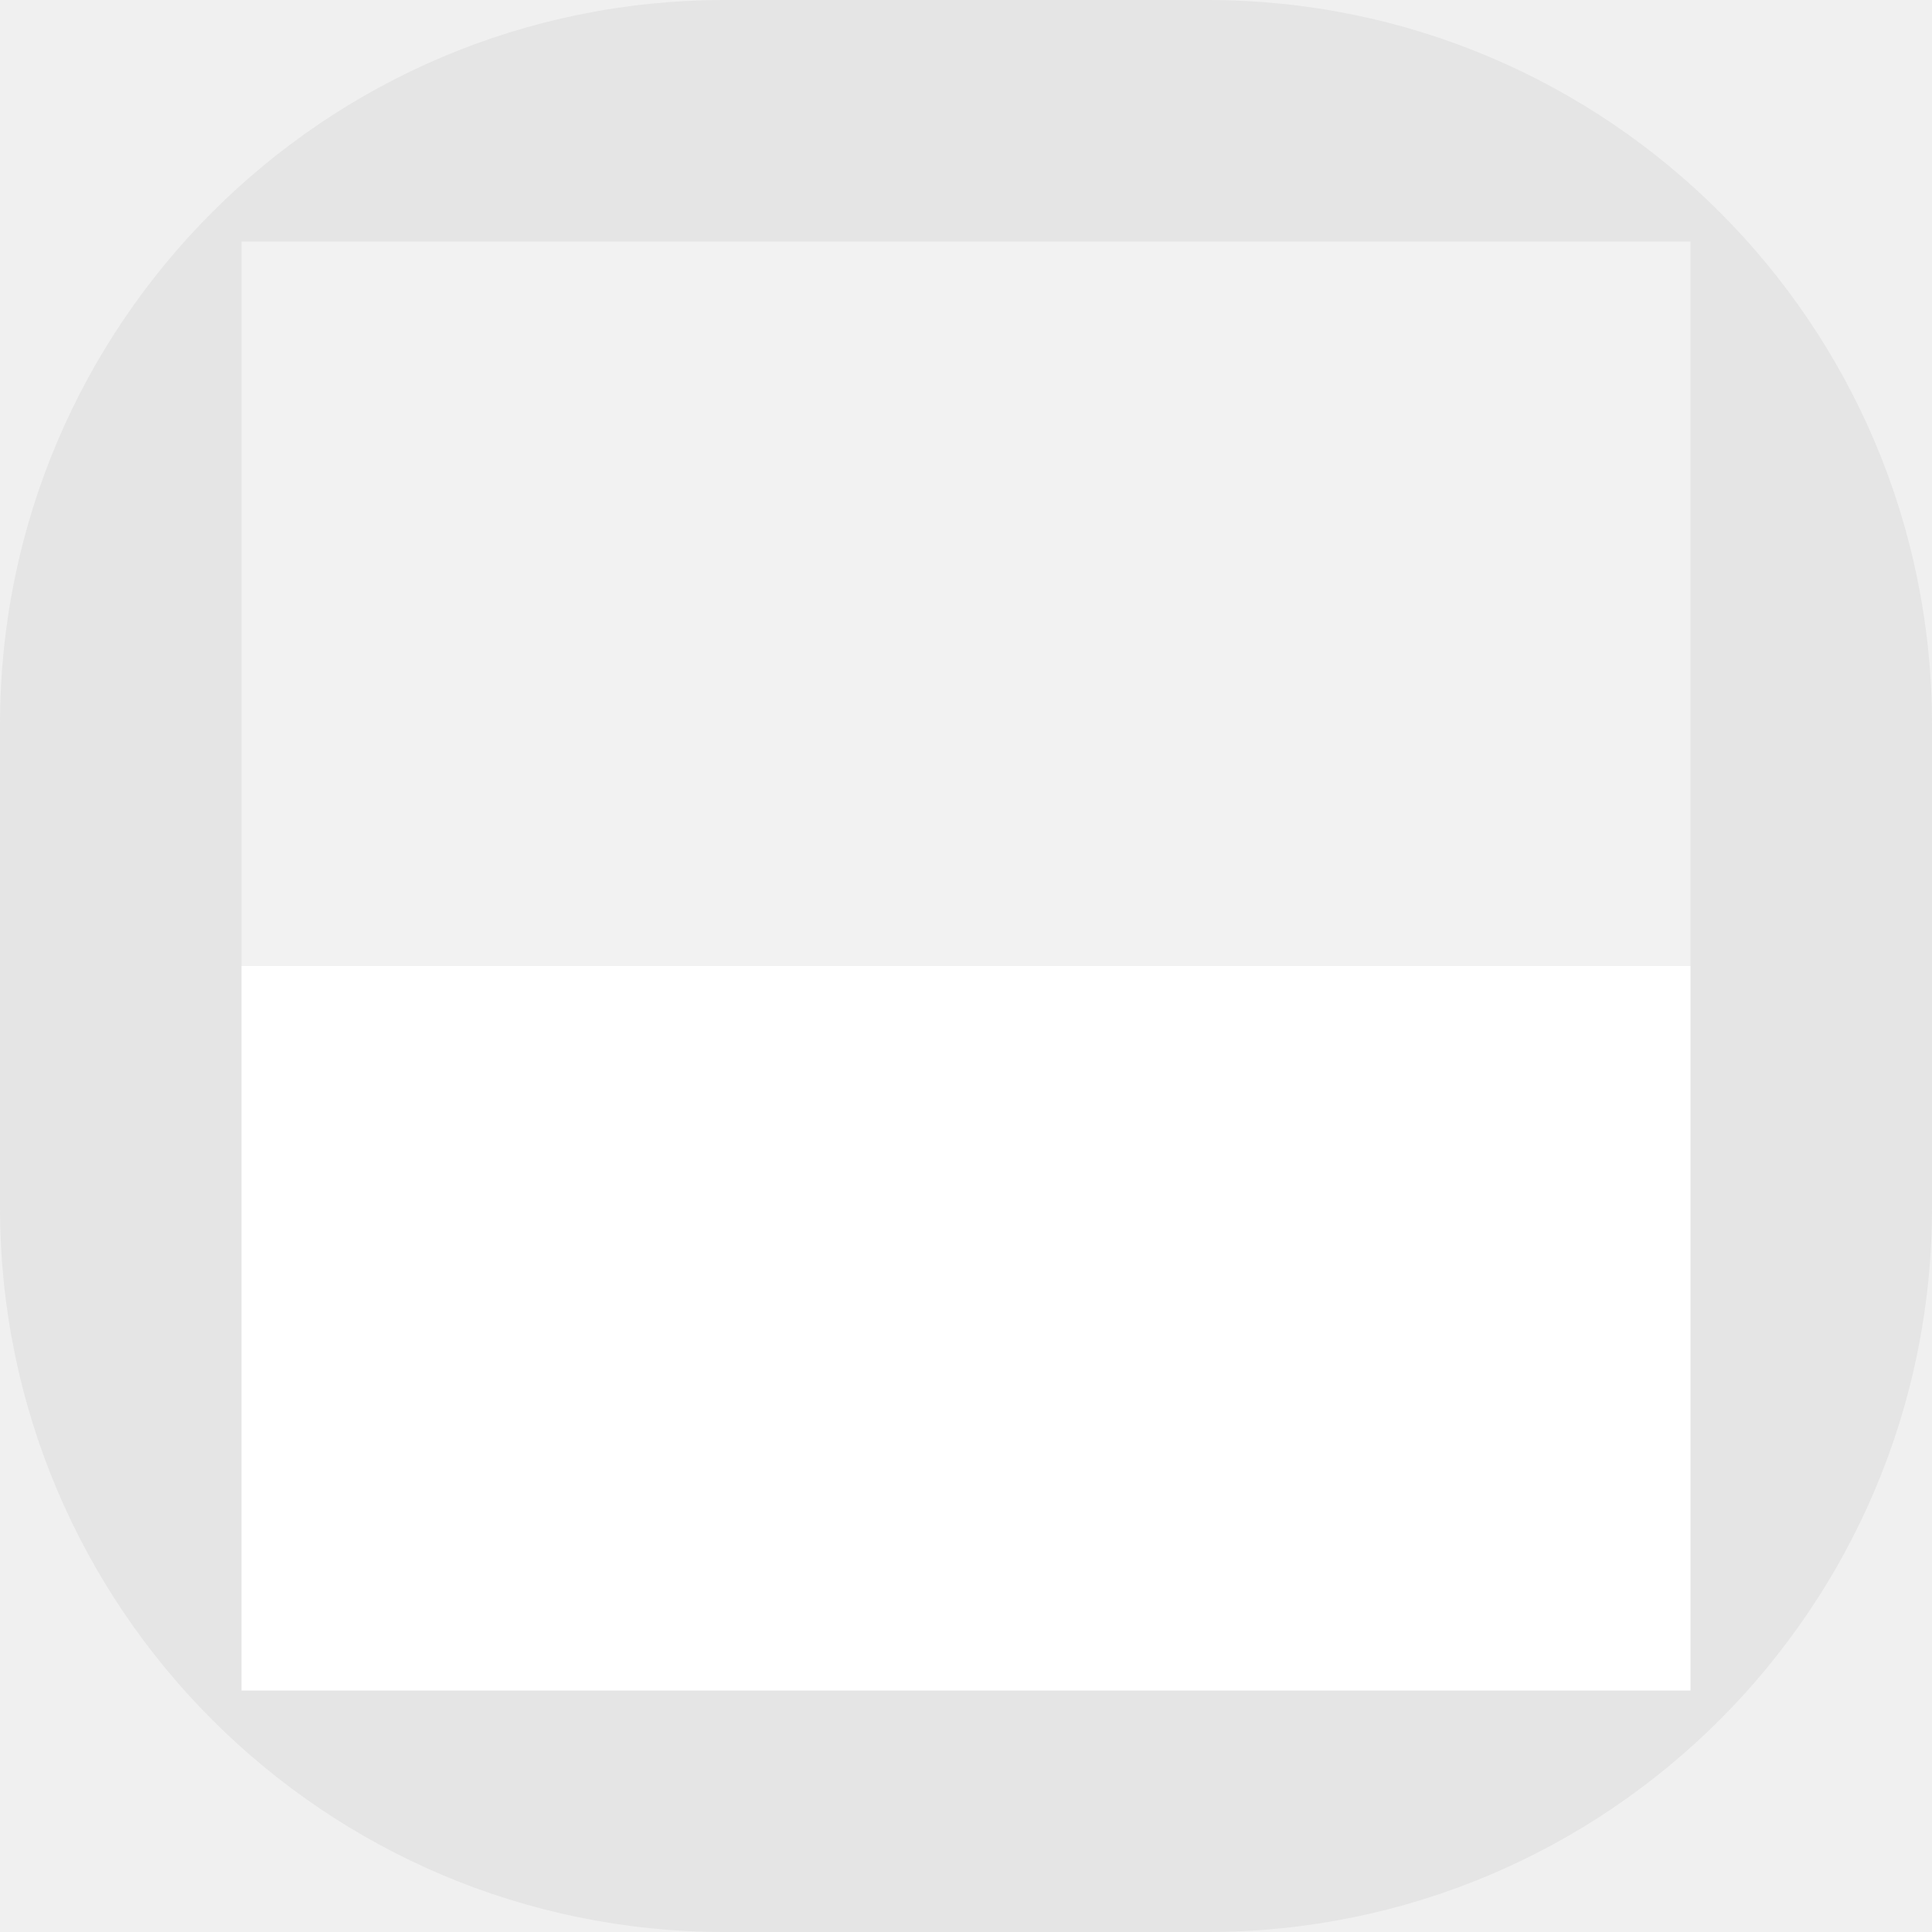
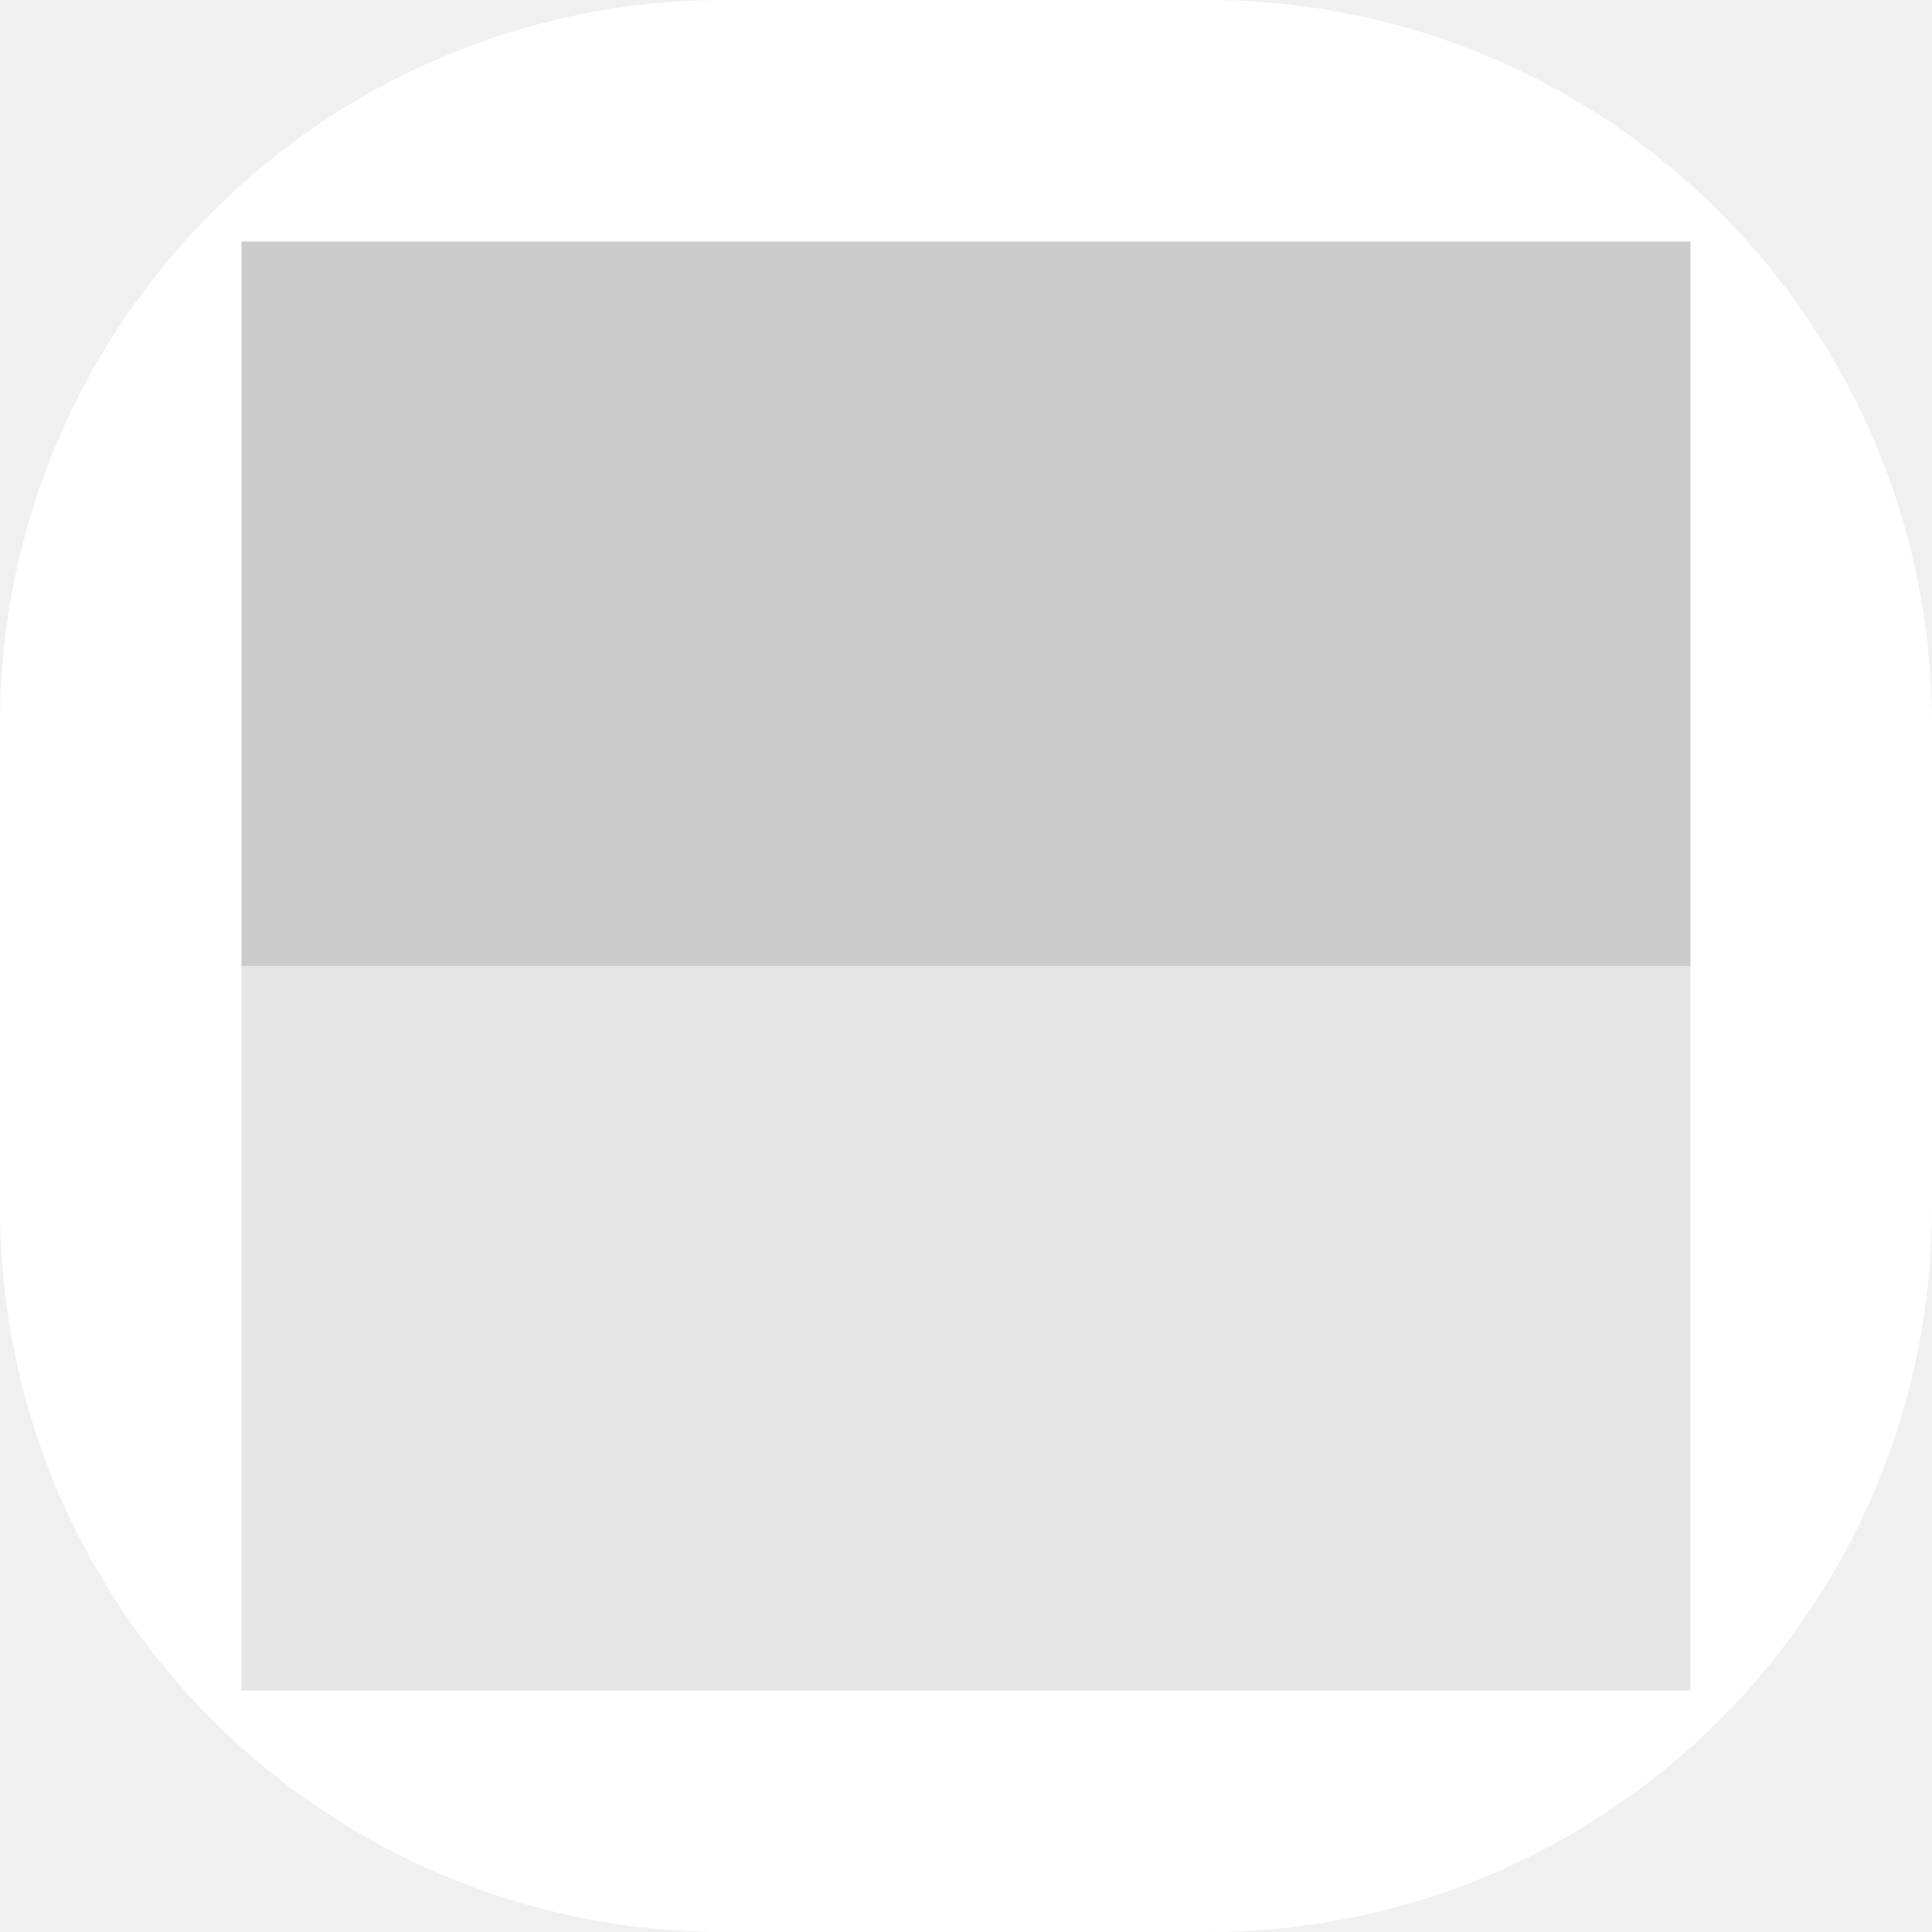
<svg xmlns="http://www.w3.org/2000/svg" width="16" height="16" viewBox="0 0 16 16" version="1.1" id="svg8">
  <defs id="defs2" />
  <g id="layer1" transform="translate(-64,-1042.52)">
-     <rect style="fill:#e5e5e5;fill-opacity:0.999;stroke-linejoin:round" id="rect30" width="16" height="16" x="64" y="1042.52" ry="6" />
-     <rect ry="4.6679688e-05" y="1044.52" x="66" height="6" width="12" id="rect30-3" style="fill:#f2f2f2;fill-opacity:0.999;stroke-linejoin:round" />
-     <rect style="fill:#ffffff;fill-opacity:0.999;stroke-width:1.125;stroke-linejoin:round" id="rect30-3-3" width="12" height="6" x="66" y="1050.52" ry="5.9127553e-05" />
+     <rect style="fill:#ffffff;fill-opacity:0.999;stroke-linejoin:round" id="rect30" width="16" height="16" x="64" y="1042.52" ry="6" />
+     <rect ry="4.6679688e-05" y="1044.52" x="66" height="6" width="12" id="rect30-3" style="fill:#cccccc;fill-opacity:0.999;stroke-linejoin:round" />
+     <rect style="fill:#e5e5e5;fill-opacity:0.999;stroke-width:1.125;stroke-linejoin:round" id="rect30-3-3" width="12" height="6" x="66" y="1050.52" ry="5.9127553e-05" />
  </g>
</svg>
